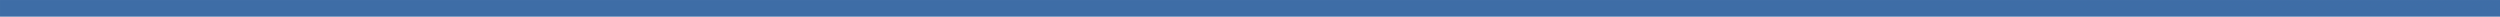
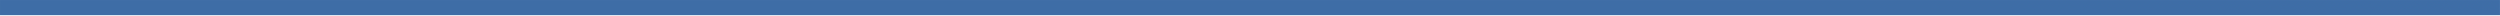
- <svg xmlns="http://www.w3.org/2000/svg" width="300" height="2" viewBox="0 0 79.375 0.529" version="1.1" id="svg1">
+ <svg xmlns="http://www.w3.org/2000/svg" width="330" height="2" viewBox="0 0 87.313 0.529" version="1.1" id="svg1">
  <defs id="defs1">
    <filter style="color-interpolation-filters:sRGB" id="filter144" x="-0.062" y="-0.049" width="1.124" height="1.097">
      <feGaussianBlur stdDeviation="0.3 0.3" result="blur" id="feGaussianBlur144" />
    </filter>
    <filter style="color-interpolation-filters:sRGB" id="filter143" x="-0.062" y="-0.049" width="1.124" height="1.097">
      <feGaussianBlur stdDeviation="0.3 0.3" result="blur" id="feGaussianBlur143" />
    </filter>
  </defs>
  <g id="layer1" transform="translate(-41.53958,-139.2168)">
    <g id="g161" transform="translate(-3.141168,-409.6329)">
-       <rect style="fill:#3e6da6;fill-opacity:1;fill-rule:evenodd;stroke:none;stroke-width:0.582;stroke-linecap:square;stroke-linejoin:round;stroke-dasharray:none;stroke-opacity:1" id="rect75" width="79.375" height="0.529" x="44.681" y="548.85" />
+       <rect style="fill:#3e6da6;fill-opacity:1;fill-rule:evenodd;stroke:none;stroke-width:0.61;stroke-linecap:square;stroke-linejoin:round;stroke-dasharray:none;stroke-opacity:1" id="rect75" width="87.312" height="0.529" x="44.681" y="548.85" />
    </g>
  </g>
</svg>
